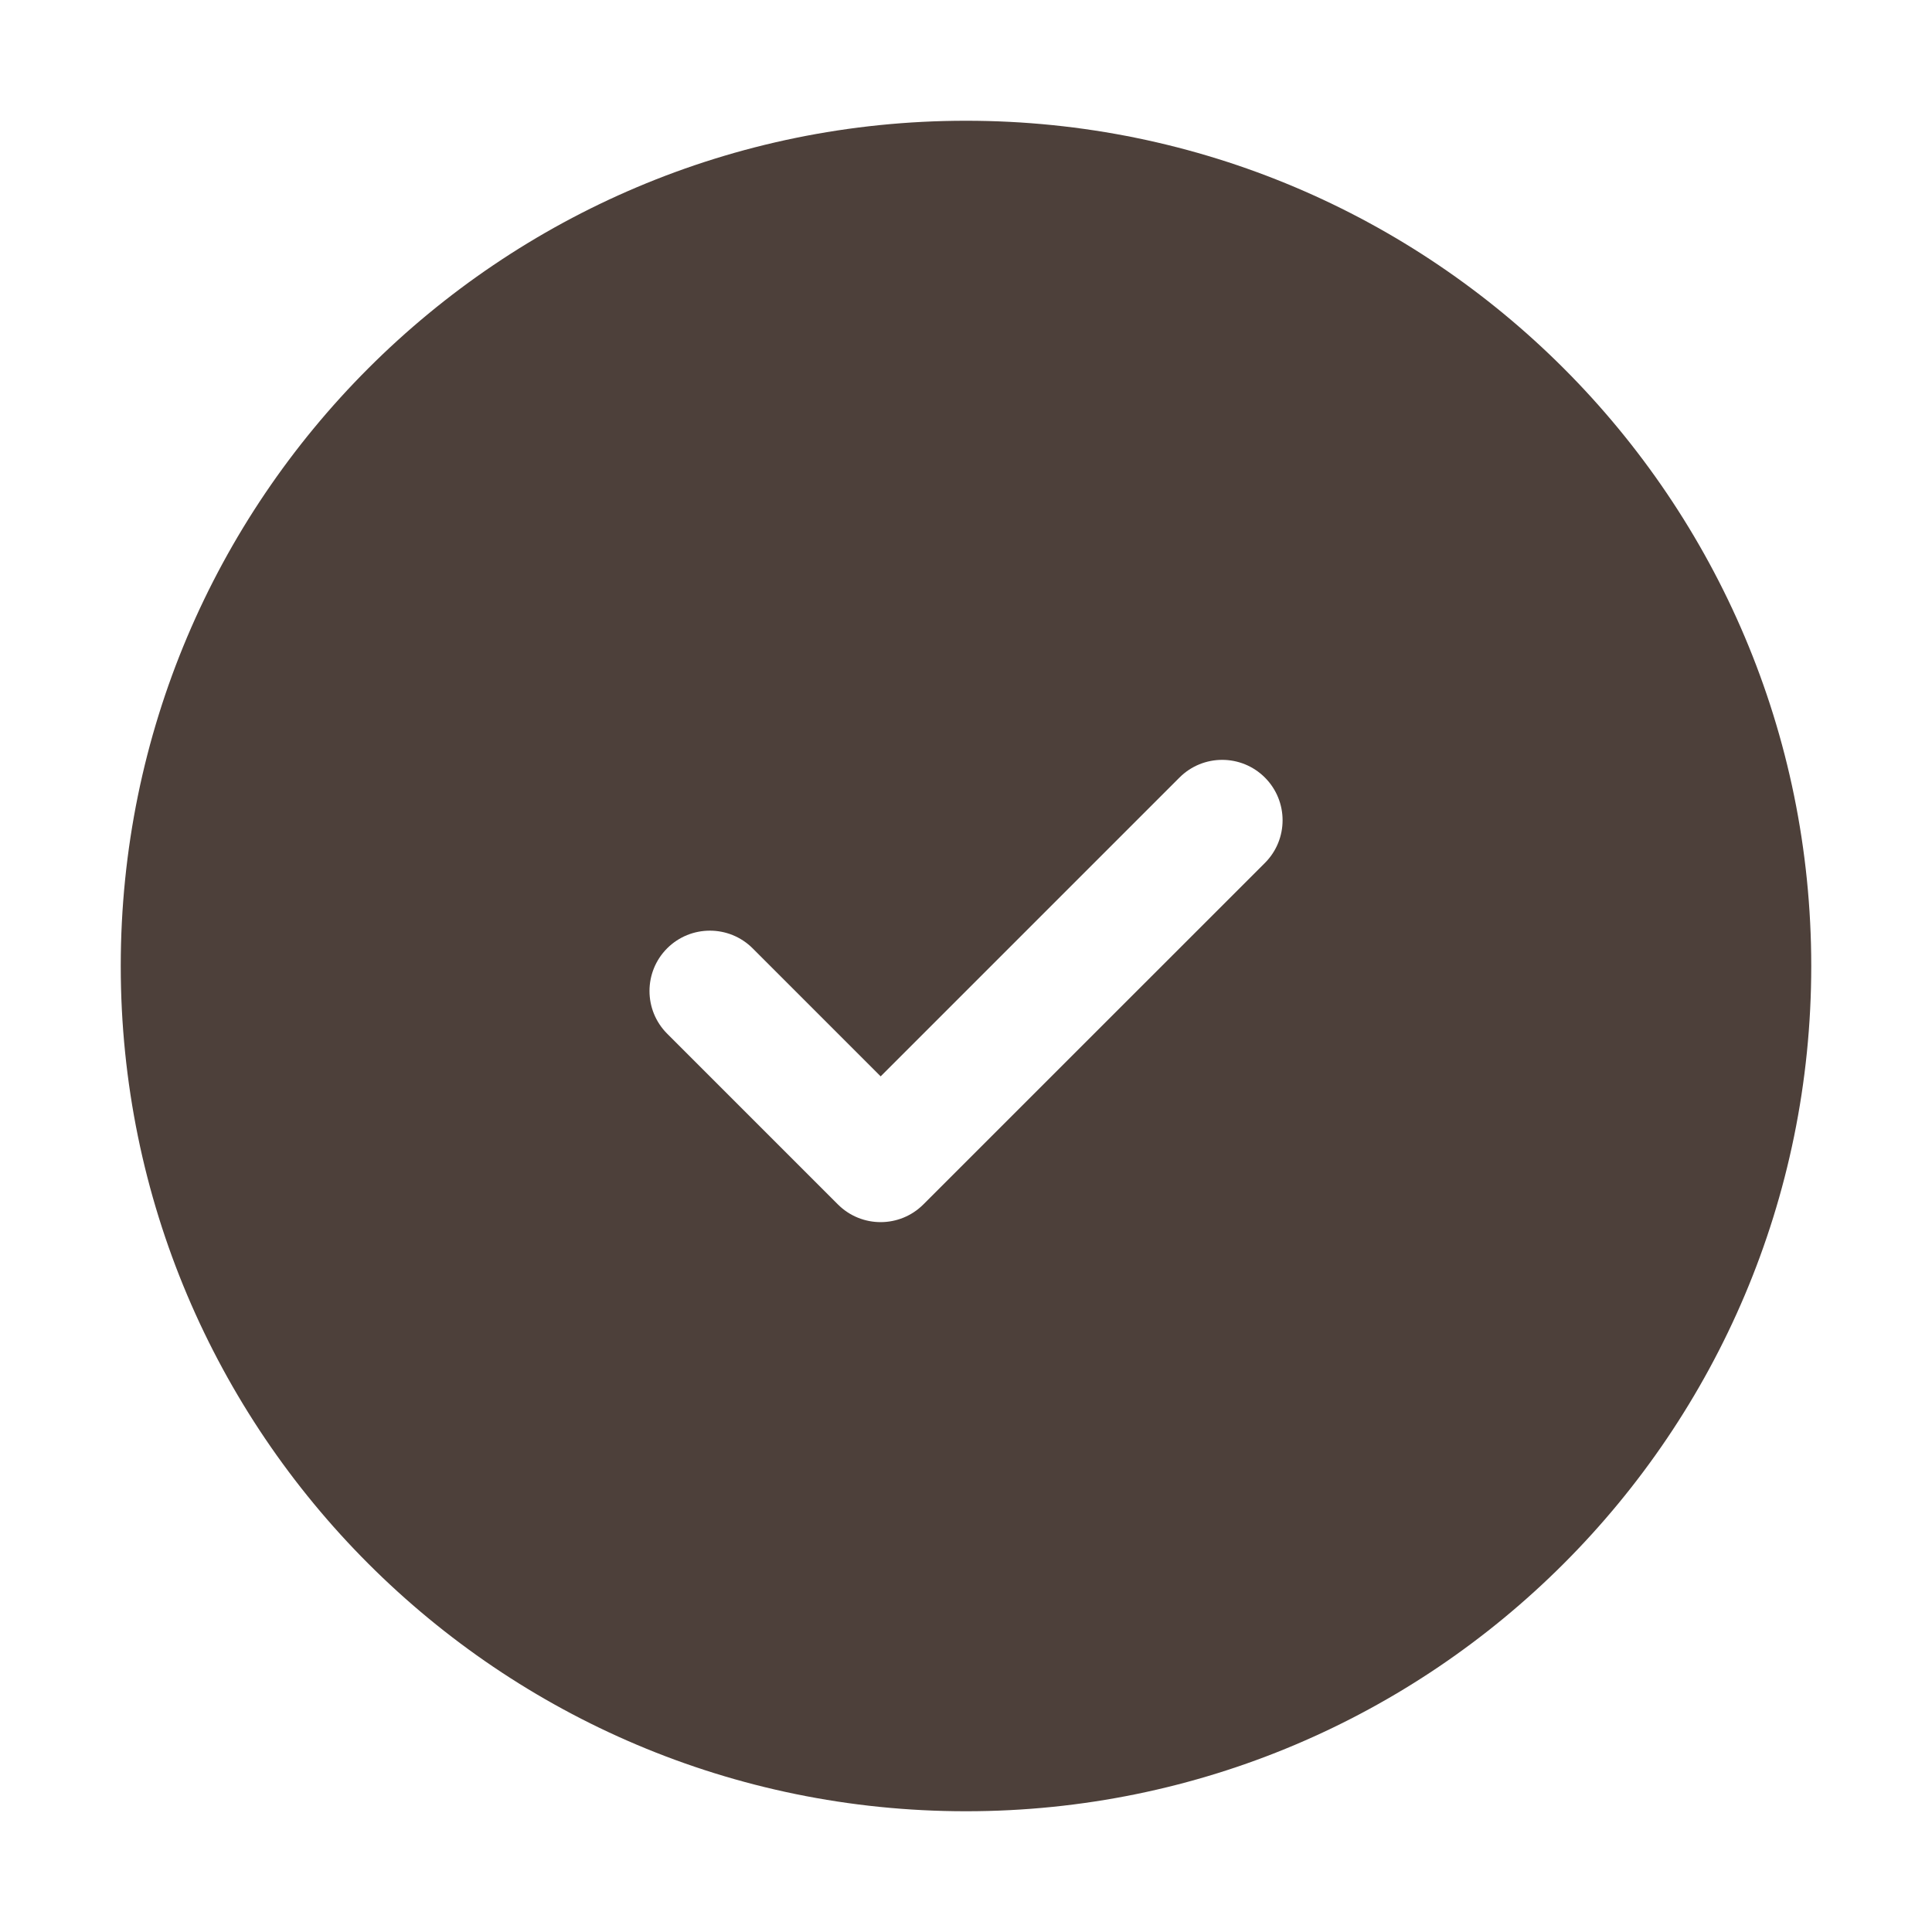
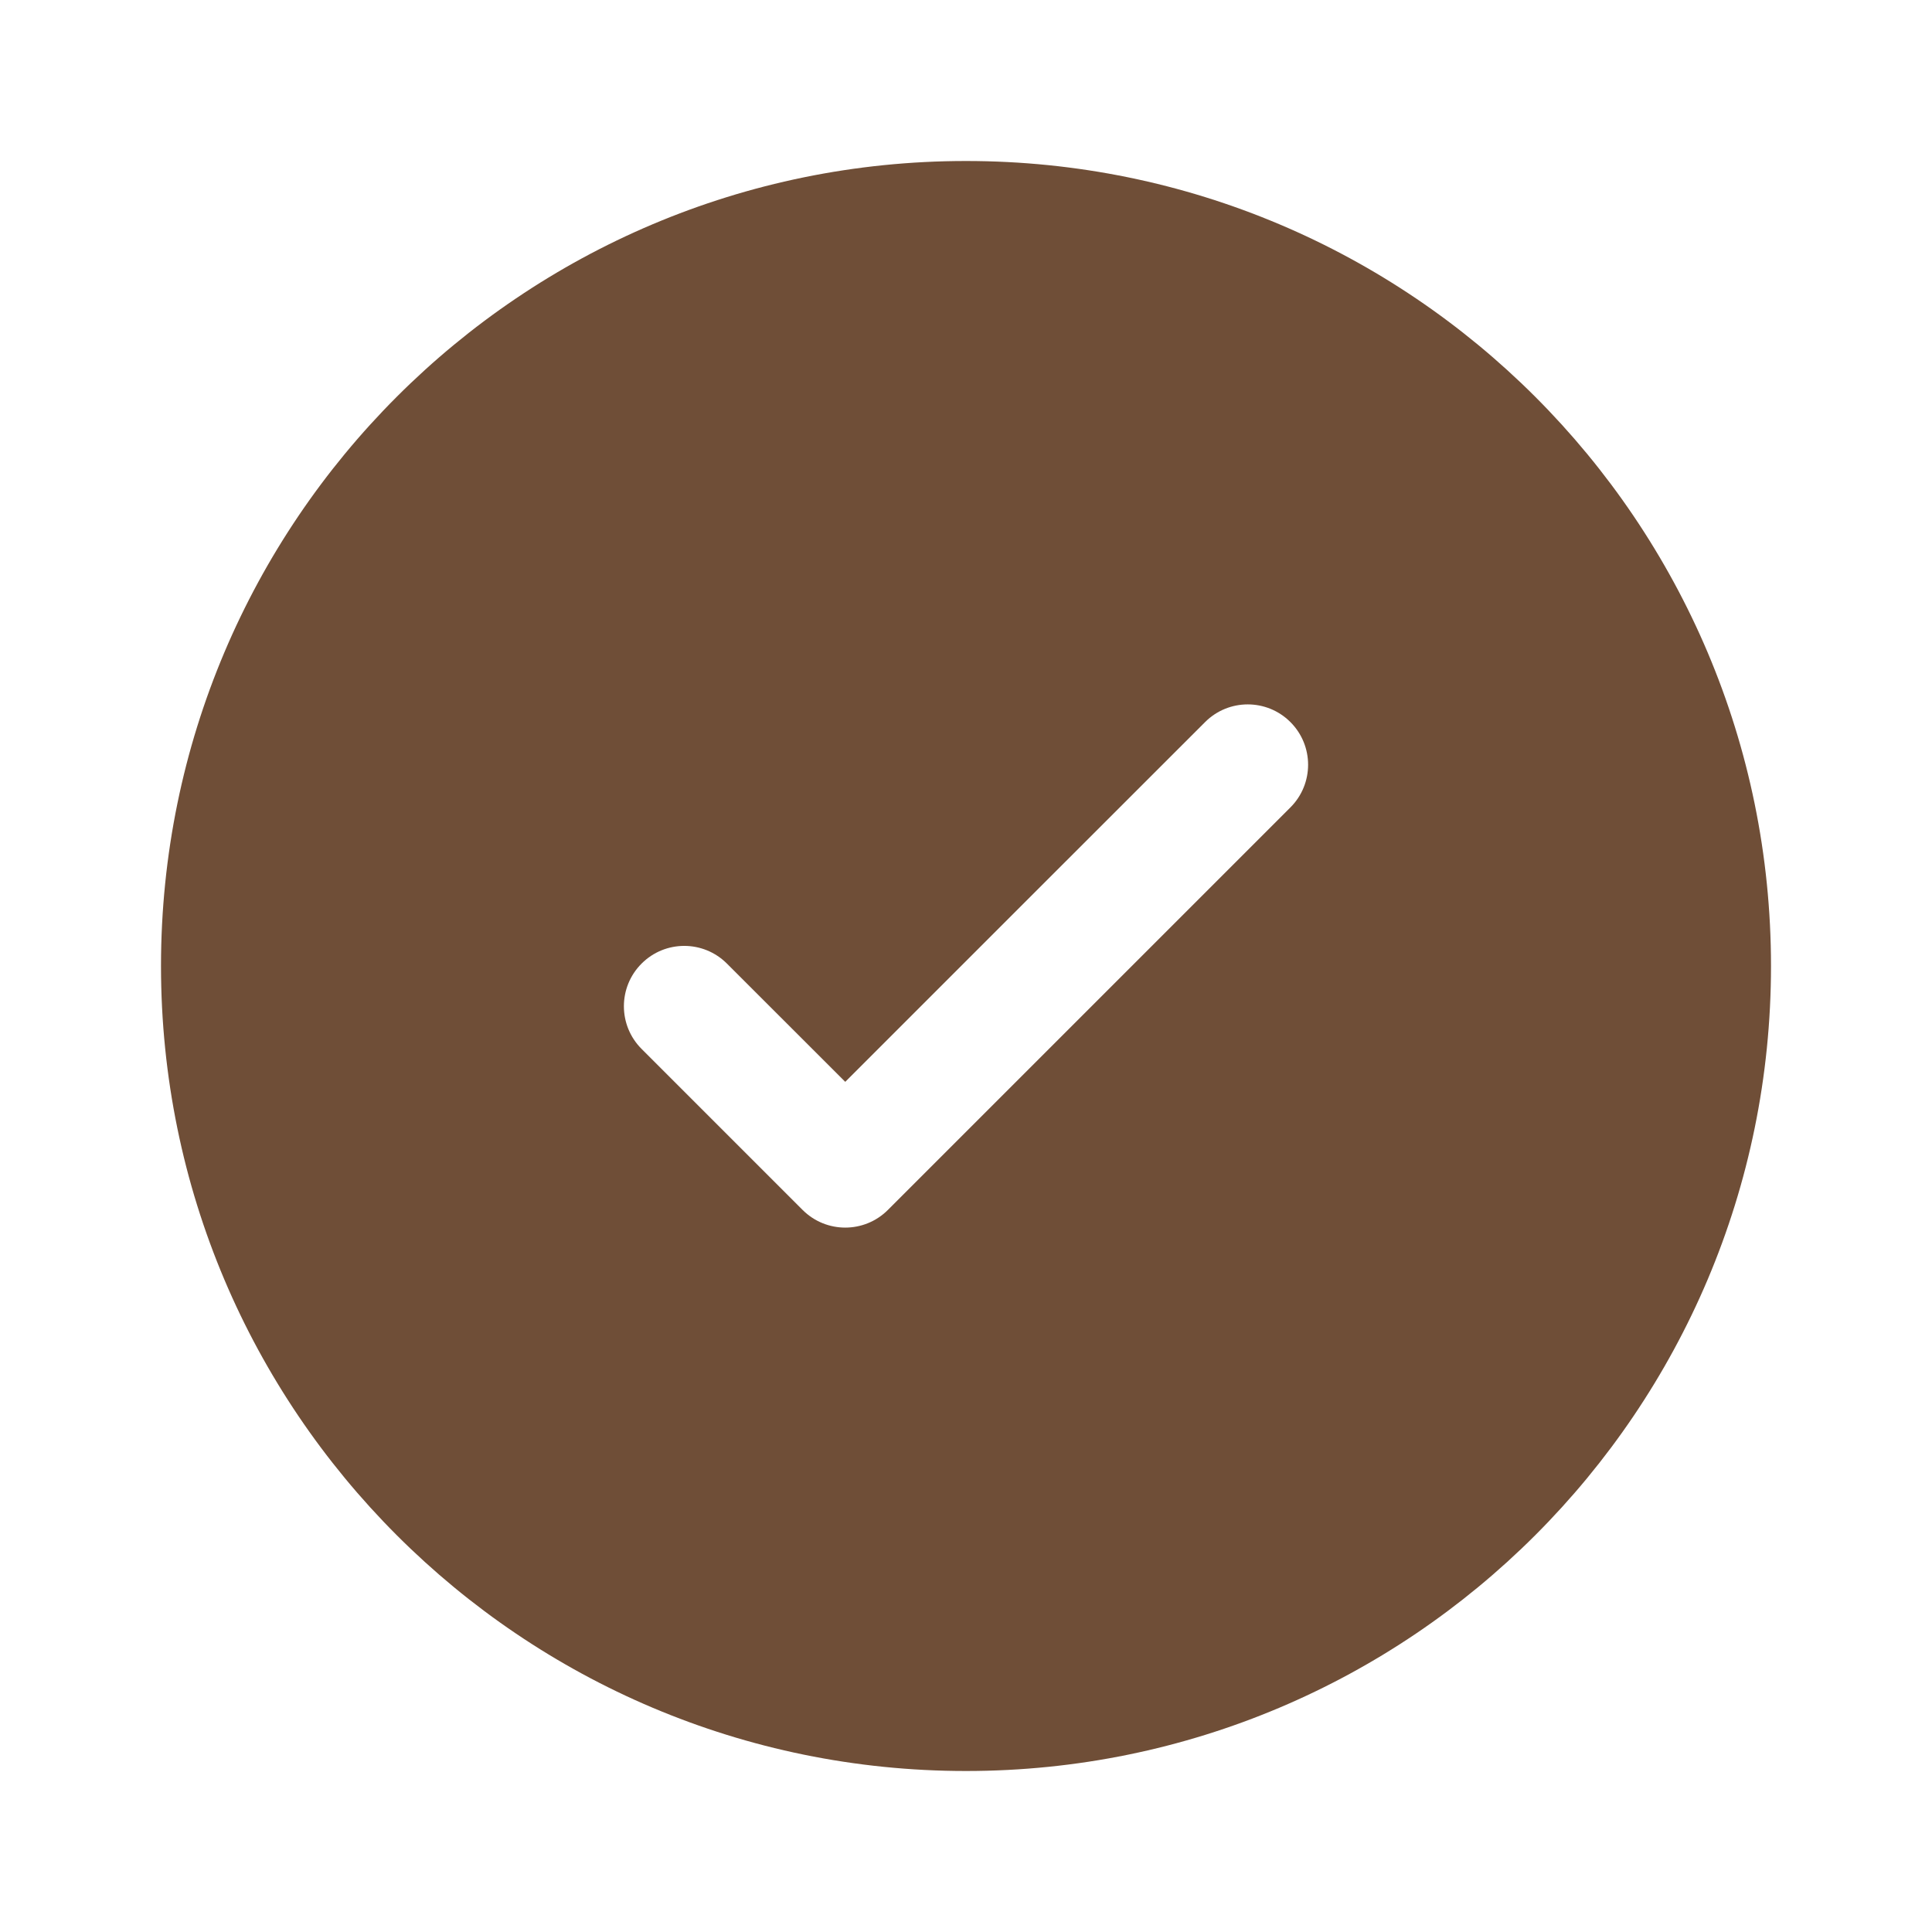
<svg xmlns="http://www.w3.org/2000/svg" width="800px" height="800px" viewBox="0 0 24 24" fill="none">
  <g id="SVGRepo_bgCarrier" stroke-width="0" />
  <g id="SVGRepo_tracerCarrier" stroke-linecap="round" stroke-linejoin="round" />
  <g id="SVGRepo_iconCarrier">
-     <path fill-rule="evenodd" clip-rule="evenodd" d="M1.5 12C1.5 6.201 6.201 1.5 12 1.5C17.799 1.5 22.5 6.201 22.5 12C22.5 17.799 17.799 22.5 12 22.5C6.201 22.5 1.5 17.799 1.5 12ZM15.713 10.72C16.006 10.427 16.006 9.952 15.713 9.659C15.42 9.366 14.945 9.366 14.652 9.659L10.94 13.371L9.349 11.78C9.056 11.488 8.581 11.488 8.288 11.78C7.995 12.073 7.995 12.548 8.288 12.841L10.409 14.962C10.702 15.255 11.177 15.255 11.47 14.962L15.713 10.72Z" fill="#4D403A" />
+     <path fill-rule="evenodd" clip-rule="evenodd" d="M22 12C22 17.523 17.523 22 12 22C6.477 22 2 17.523 2 12C2 6.477 6.477 2 12 2C17.523 2 22 6.477 22 12ZM16.03 8.97C16.323 9.263 16.323 9.737 16.03 10.03L11.03 15.03C10.737 15.323 10.263 15.323 9.97 15.03L7.97 13.03C7.677 12.737 7.677 12.263 7.97 11.97C8.263 11.677 8.737 11.677 9.03 11.97L10.5 13.439L12.735 11.204L14.97 8.97C15.263 8.677 15.737 8.677 16.03 8.97Z" fill="#6F4E37" style="--darkreader-inline-fill: #593e2c;" data-darkreader-inline-fill="" />
  </g>
</svg>
